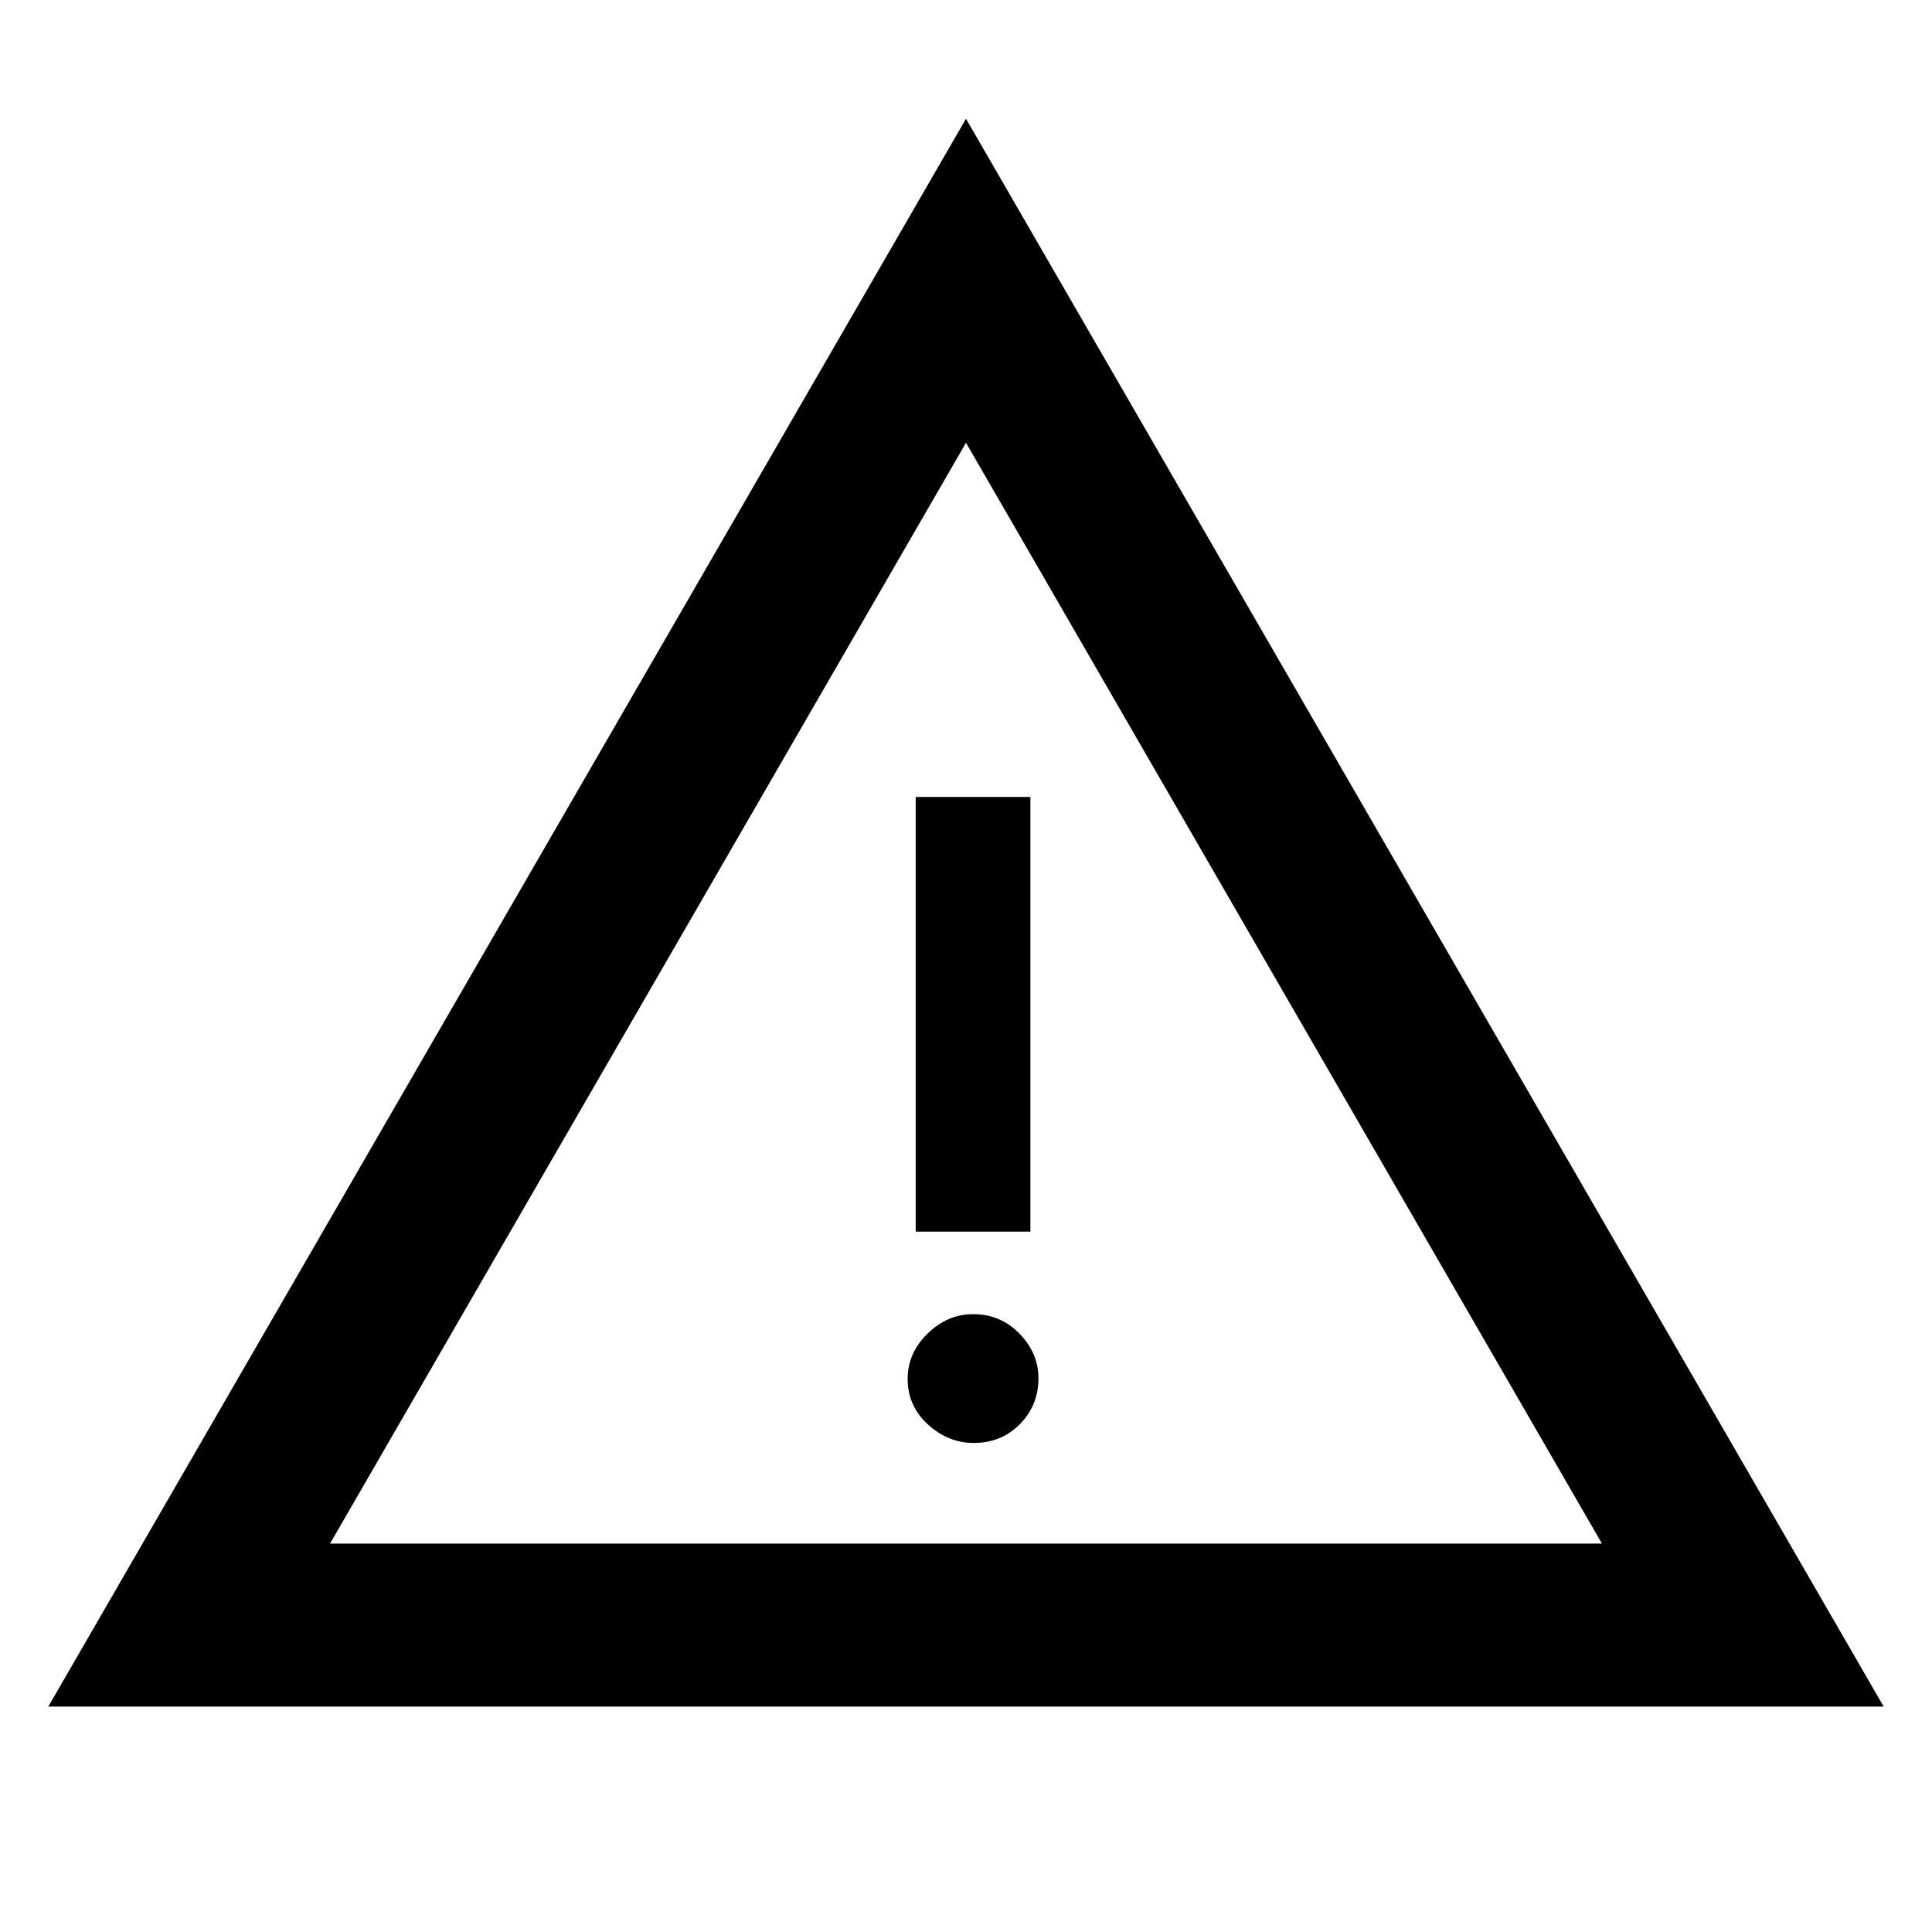
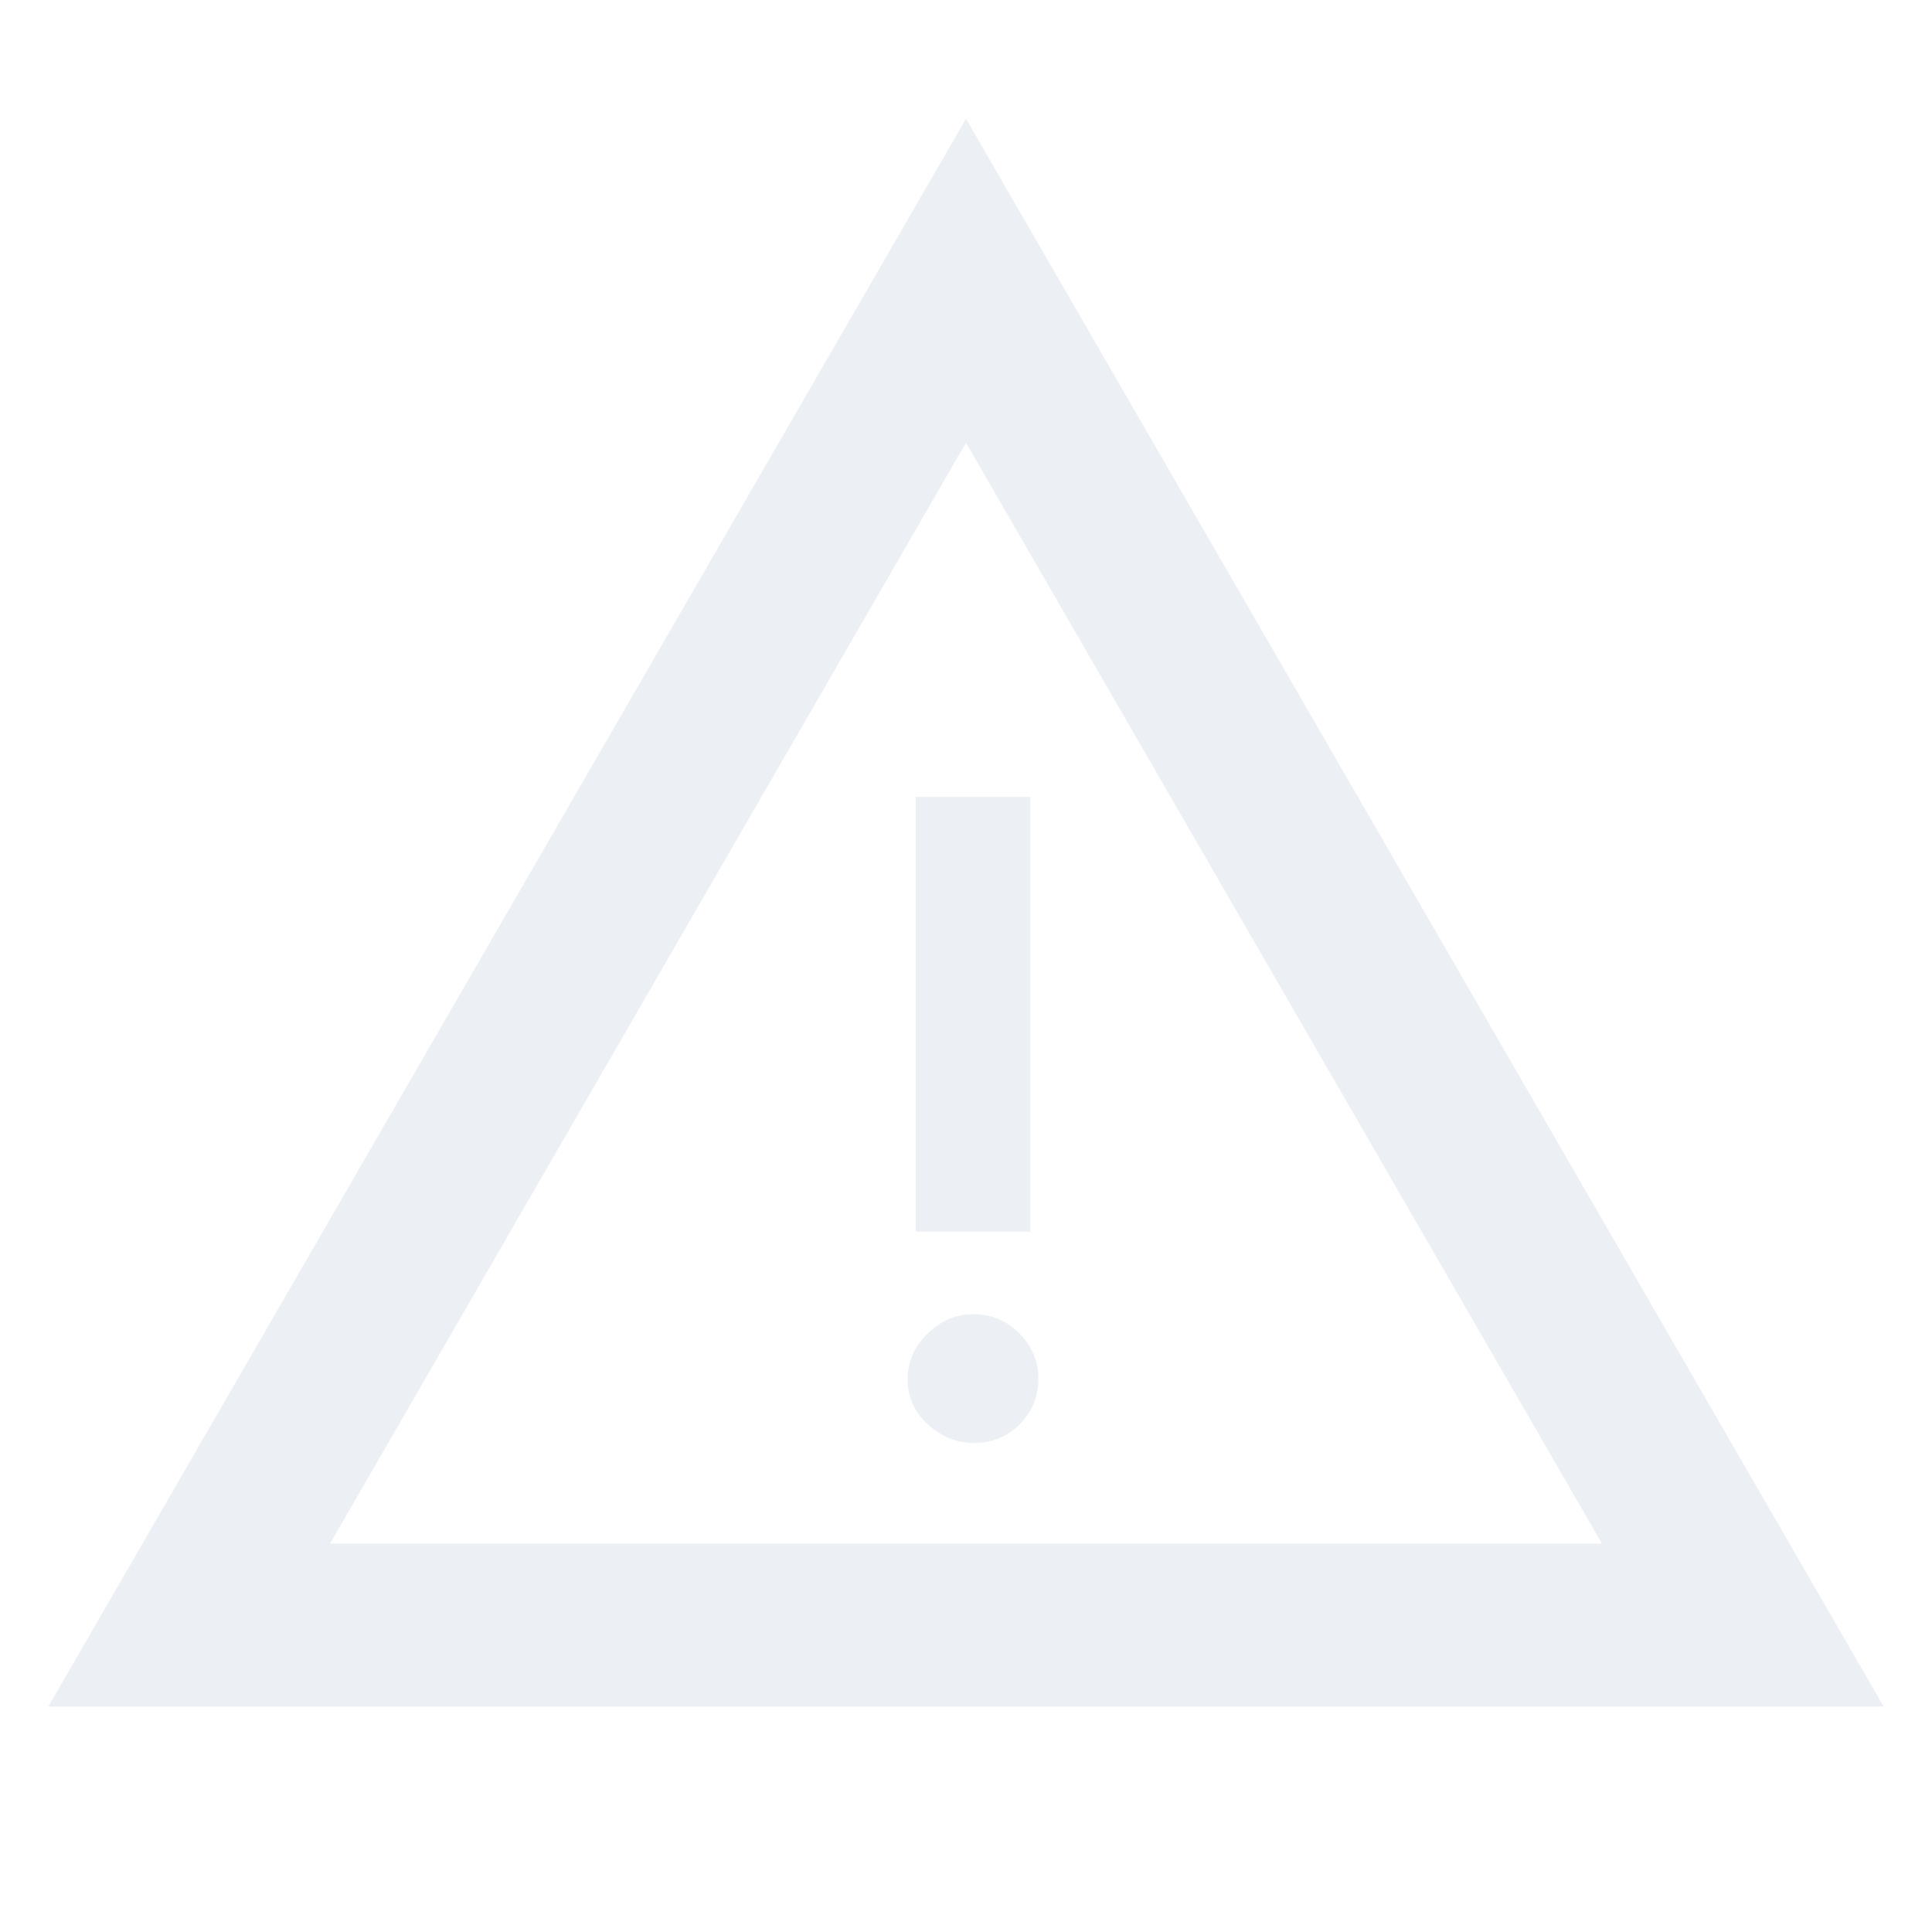
- <svg xmlns="http://www.w3.org/2000/svg" height="48" viewBox="0 -960 960 960" width="48">
+ <svg xmlns="http://www.w3.org/2000/svg" fill="#eceff4" height="48" viewBox="0 -960 960 960" width="48">
  <path d="m24-112 456-789 456 789H24Zm140-81h632L480-740 164-193Zm319.86-50q13.715 0 22.928-9.37Q516-261.741 516-275.158q0-12.417-9.388-22.13Q497.224-307 483.509-307q-12.716 0-22.612 9.663Q451-287.674 451-274.825q0 13.425 10.072 22.625t22.788 9.2ZM455-348h57v-216h-57v216Zm25-119Z" />
</svg>
